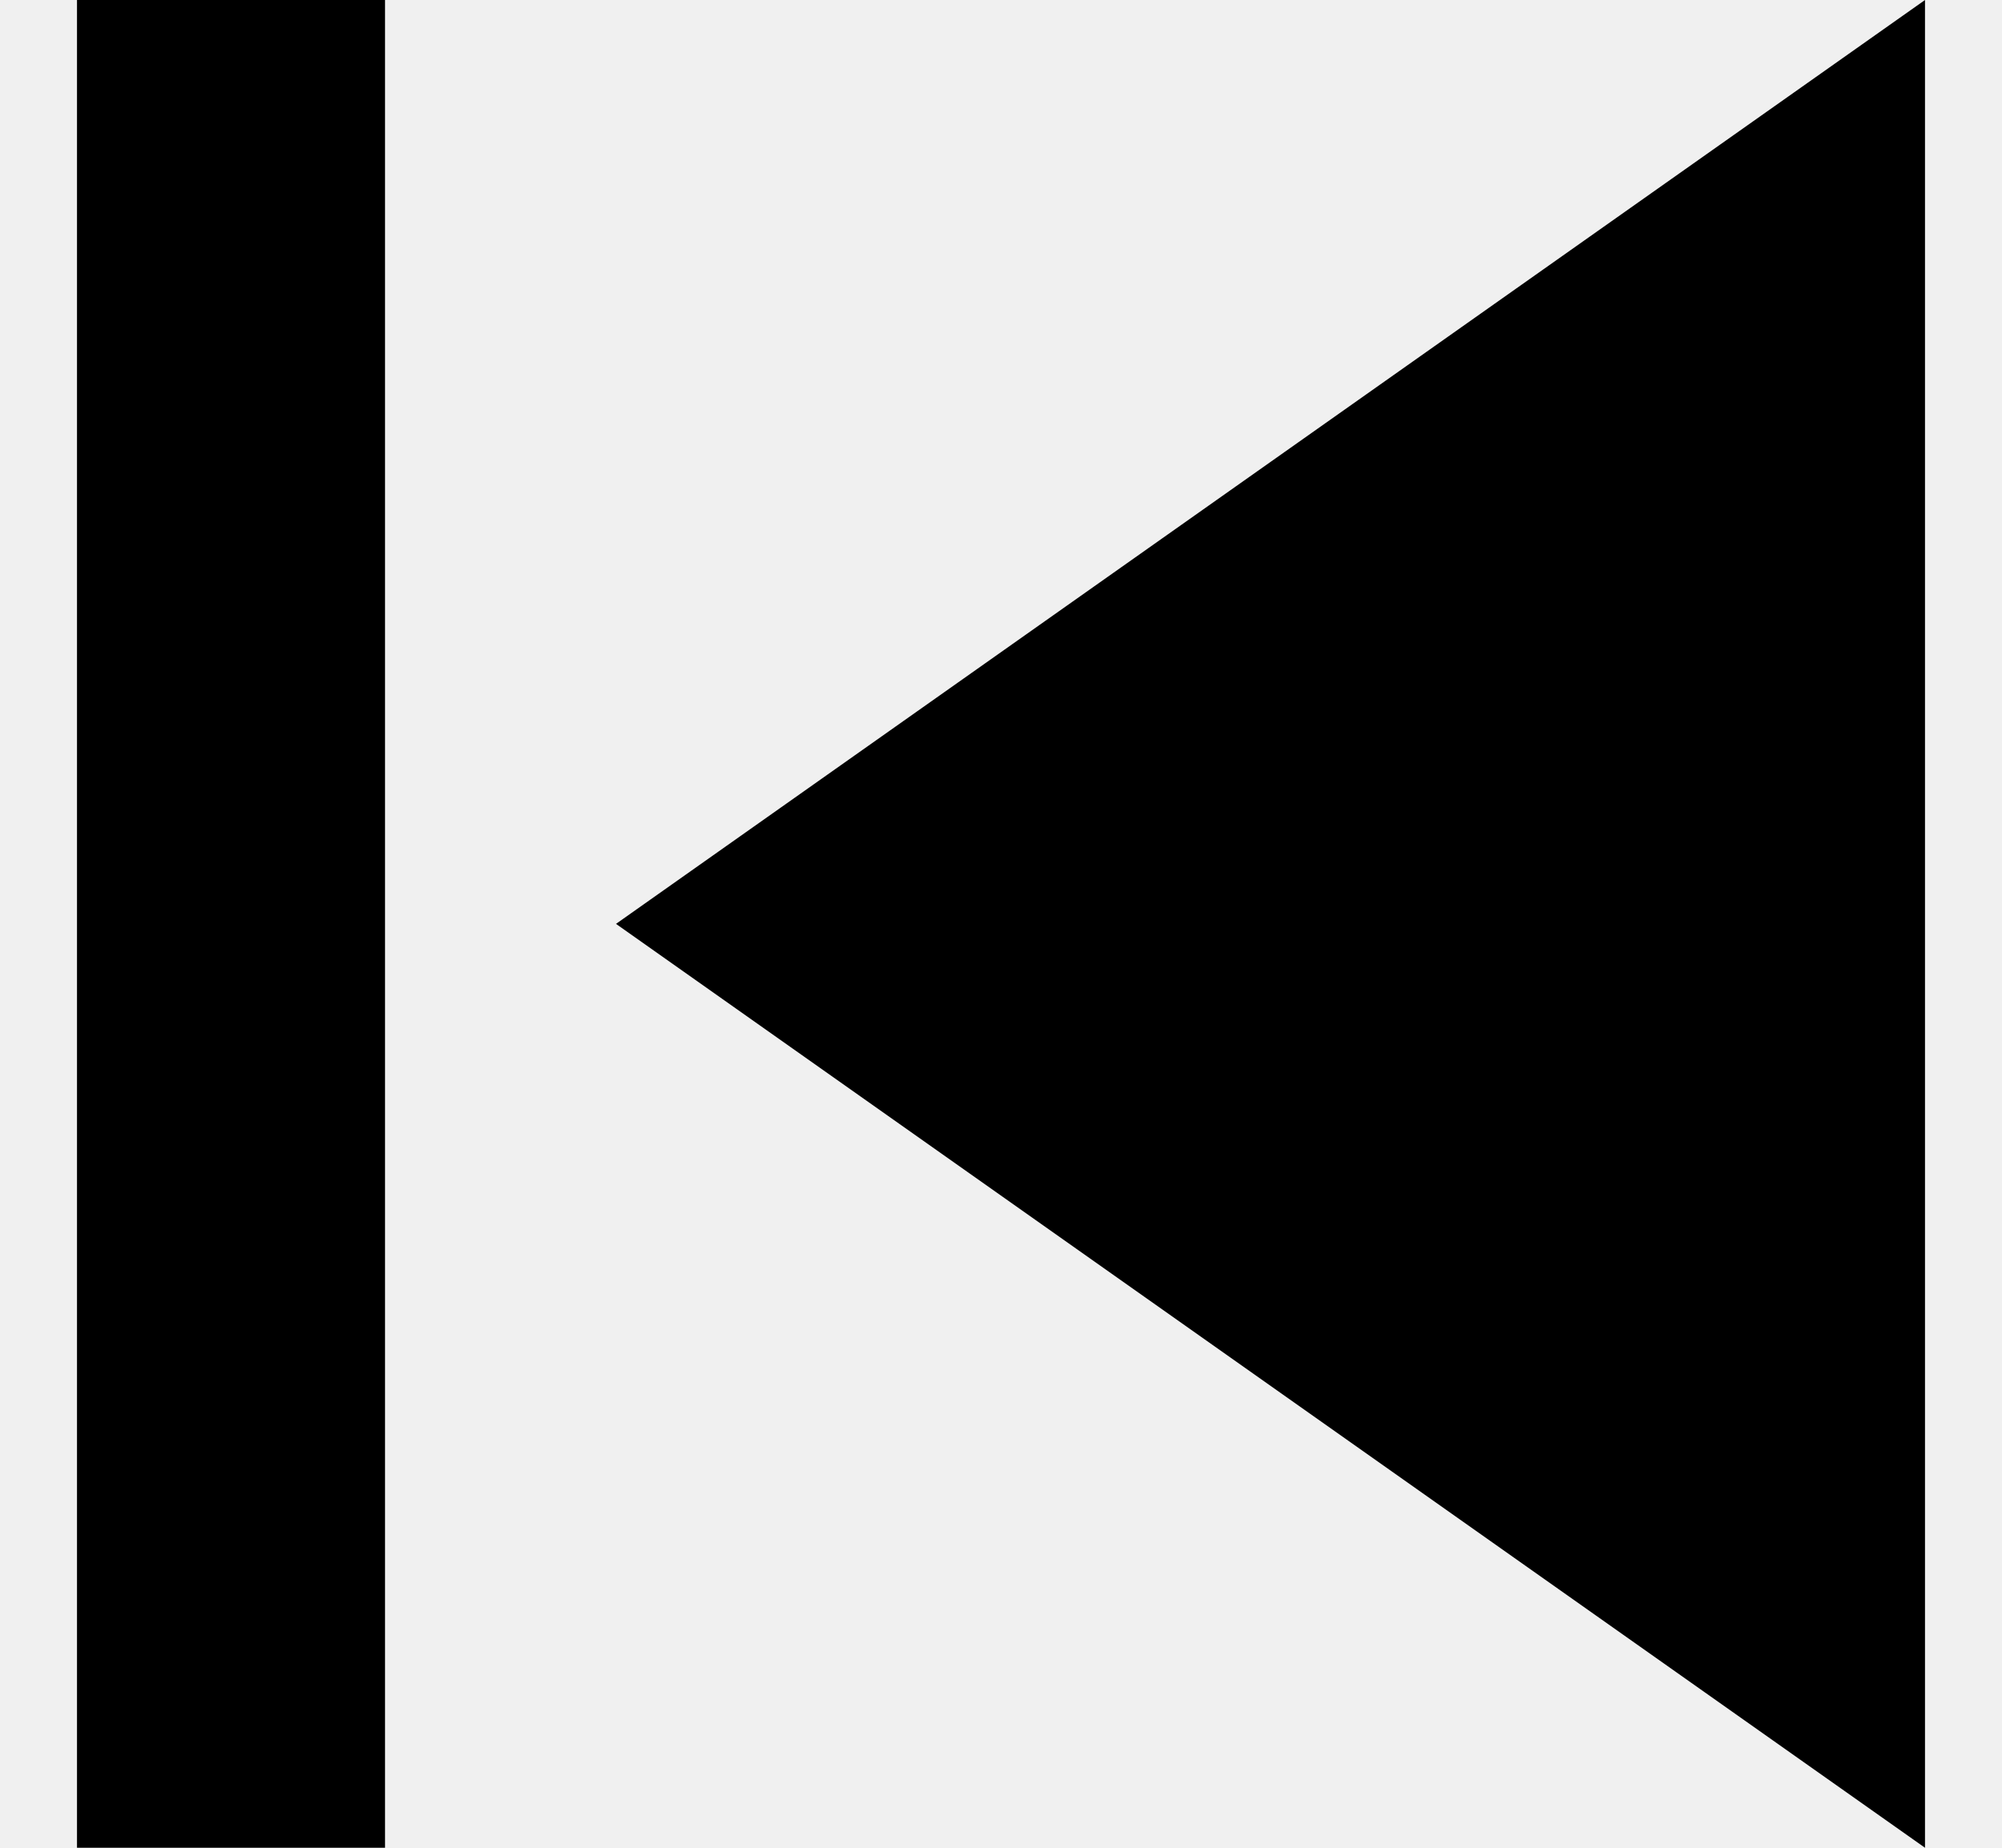
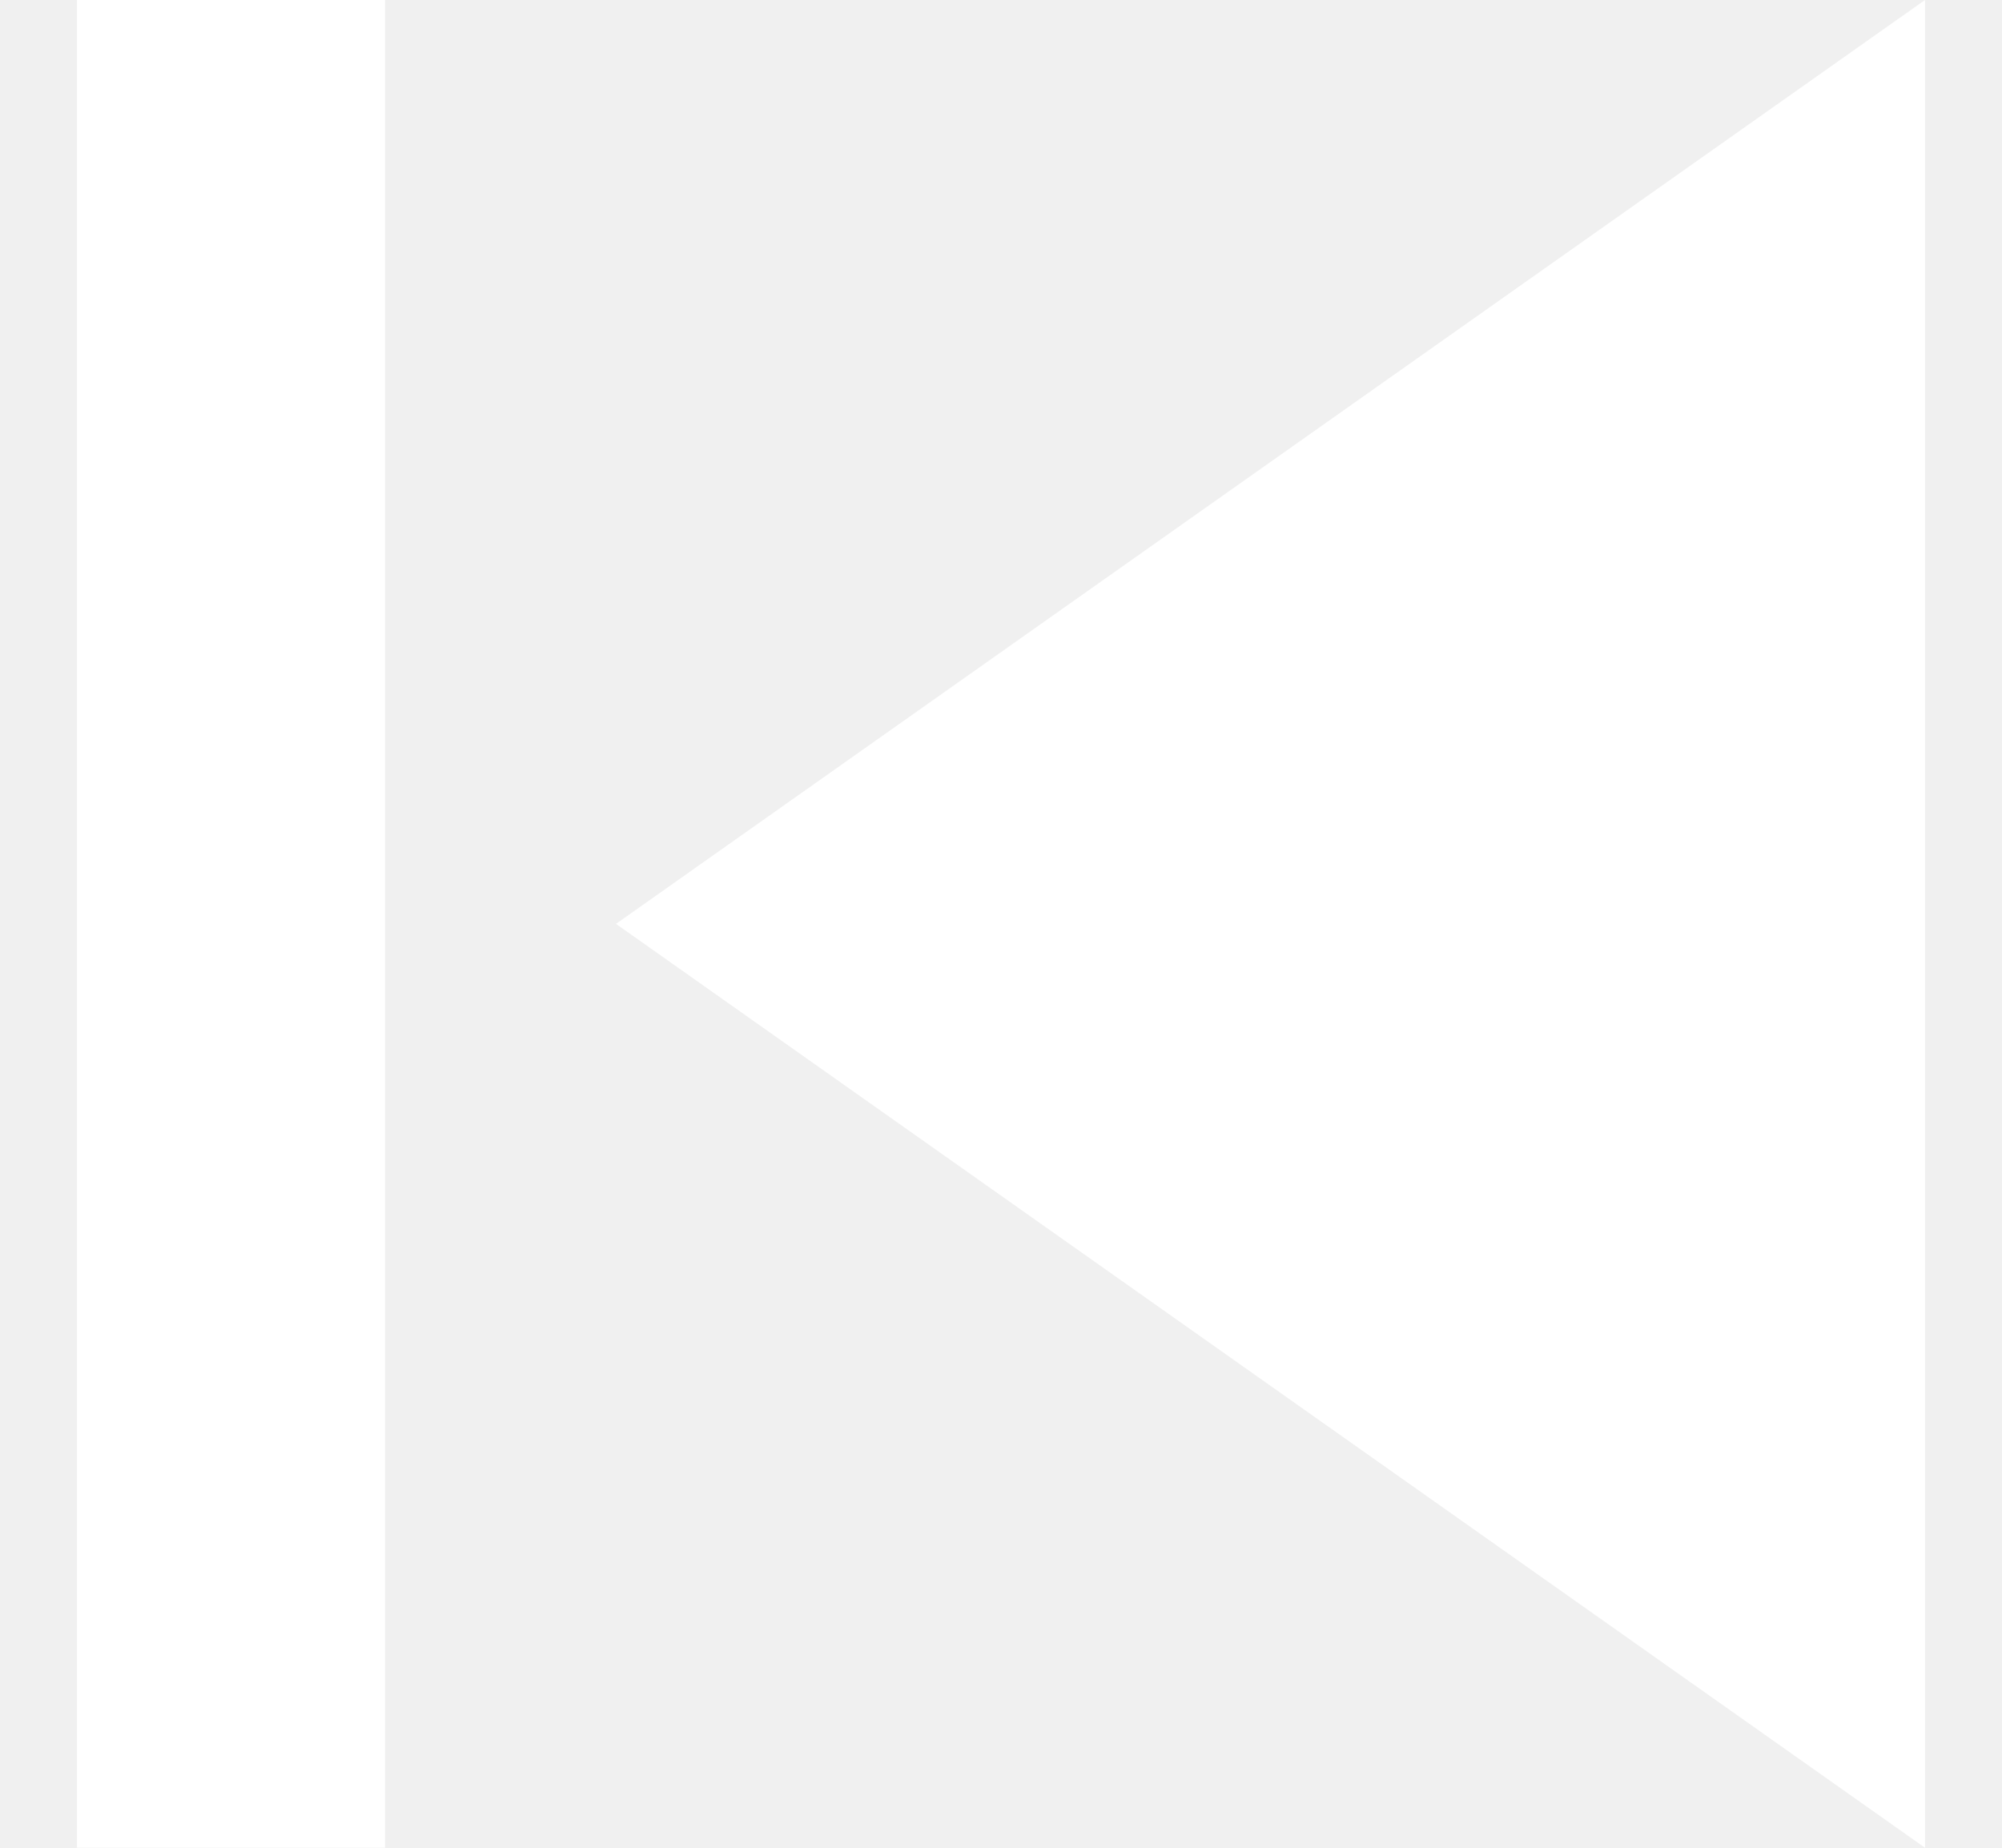
<svg xmlns="http://www.w3.org/2000/svg" width="13px" height="12px" viewBox="0 0 13 12" version="1.1">
  <defs />
  <g id="Page-1" stroke="none" stroke-width="1" fill="none" fill-rule="evenodd">
-     <g id="Icons-AV" transform="translate(-129, -131)" fill="#000000">
+     <g id="Icons-AV" transform="translate(-129, -131)" fill="#FFFFFF">
      <g id="skip-previous" transform="translate(129.5, 131)">
        <rect id="Rectangle-path" x="0" y="0" width="2" height="12" />
        <polygon id="Shape" points="3.5 6 12 12 12 0" />
      </g>
    </g>
  </g>
</svg>
